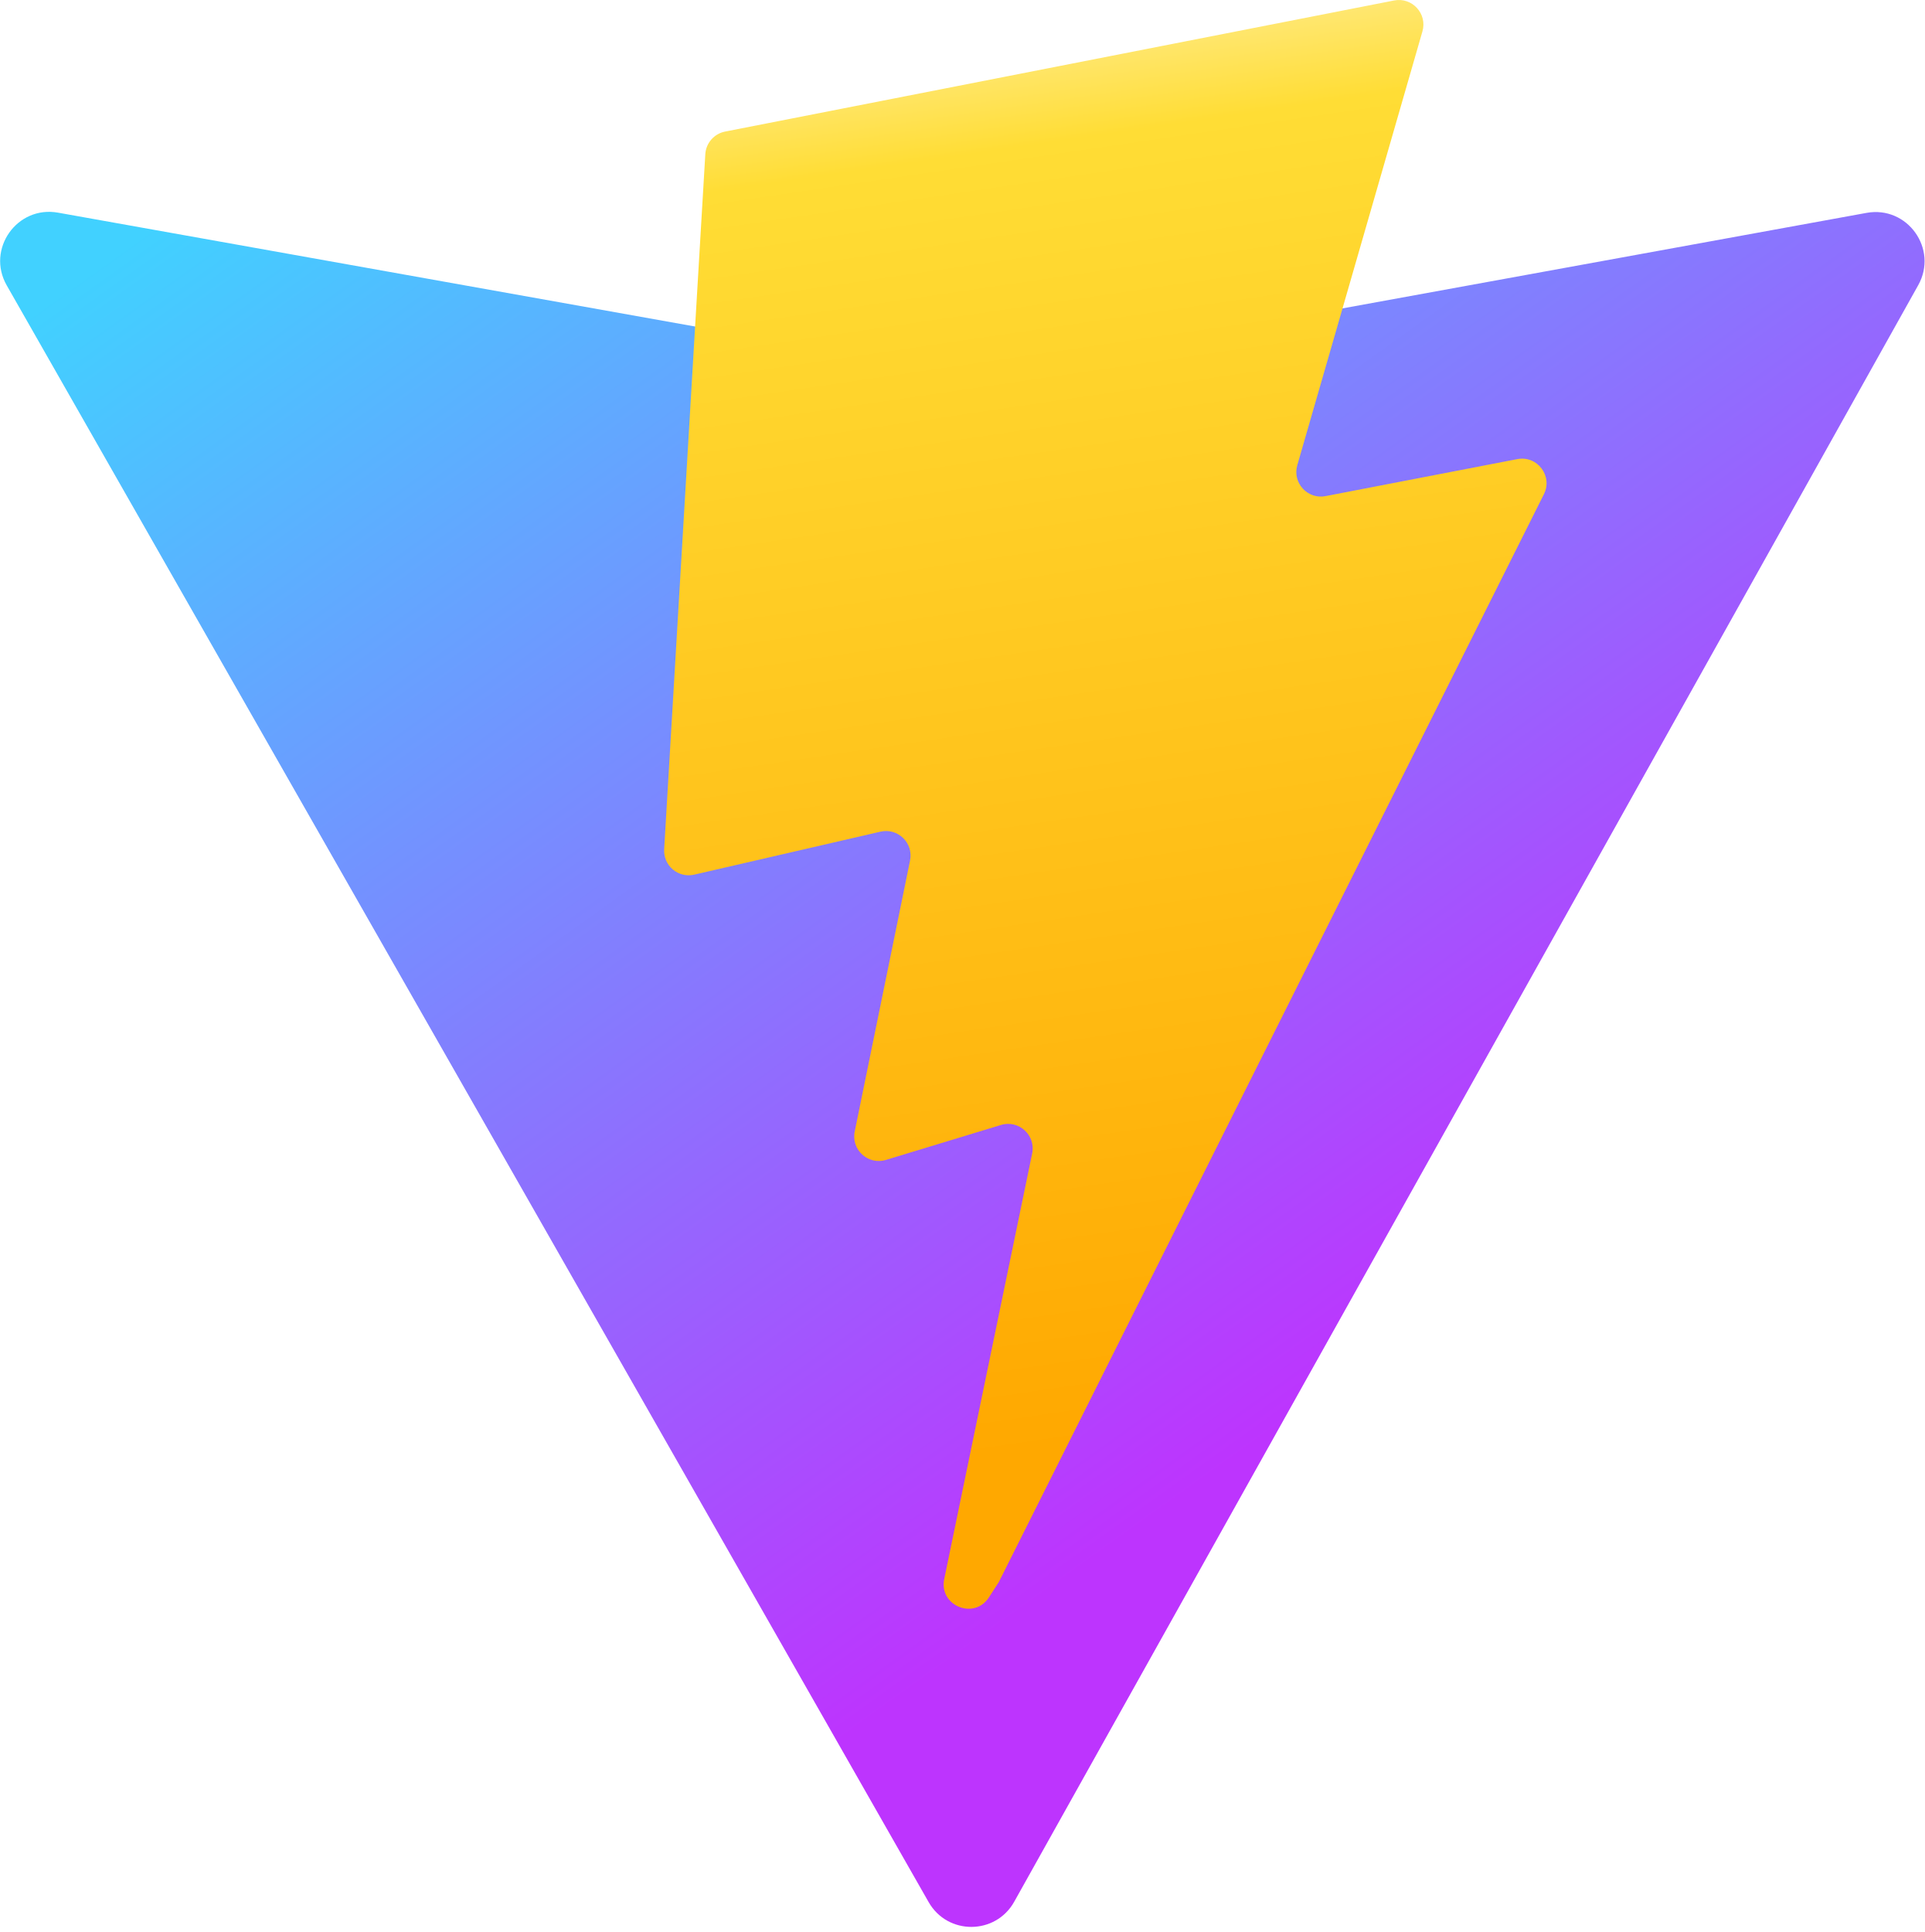
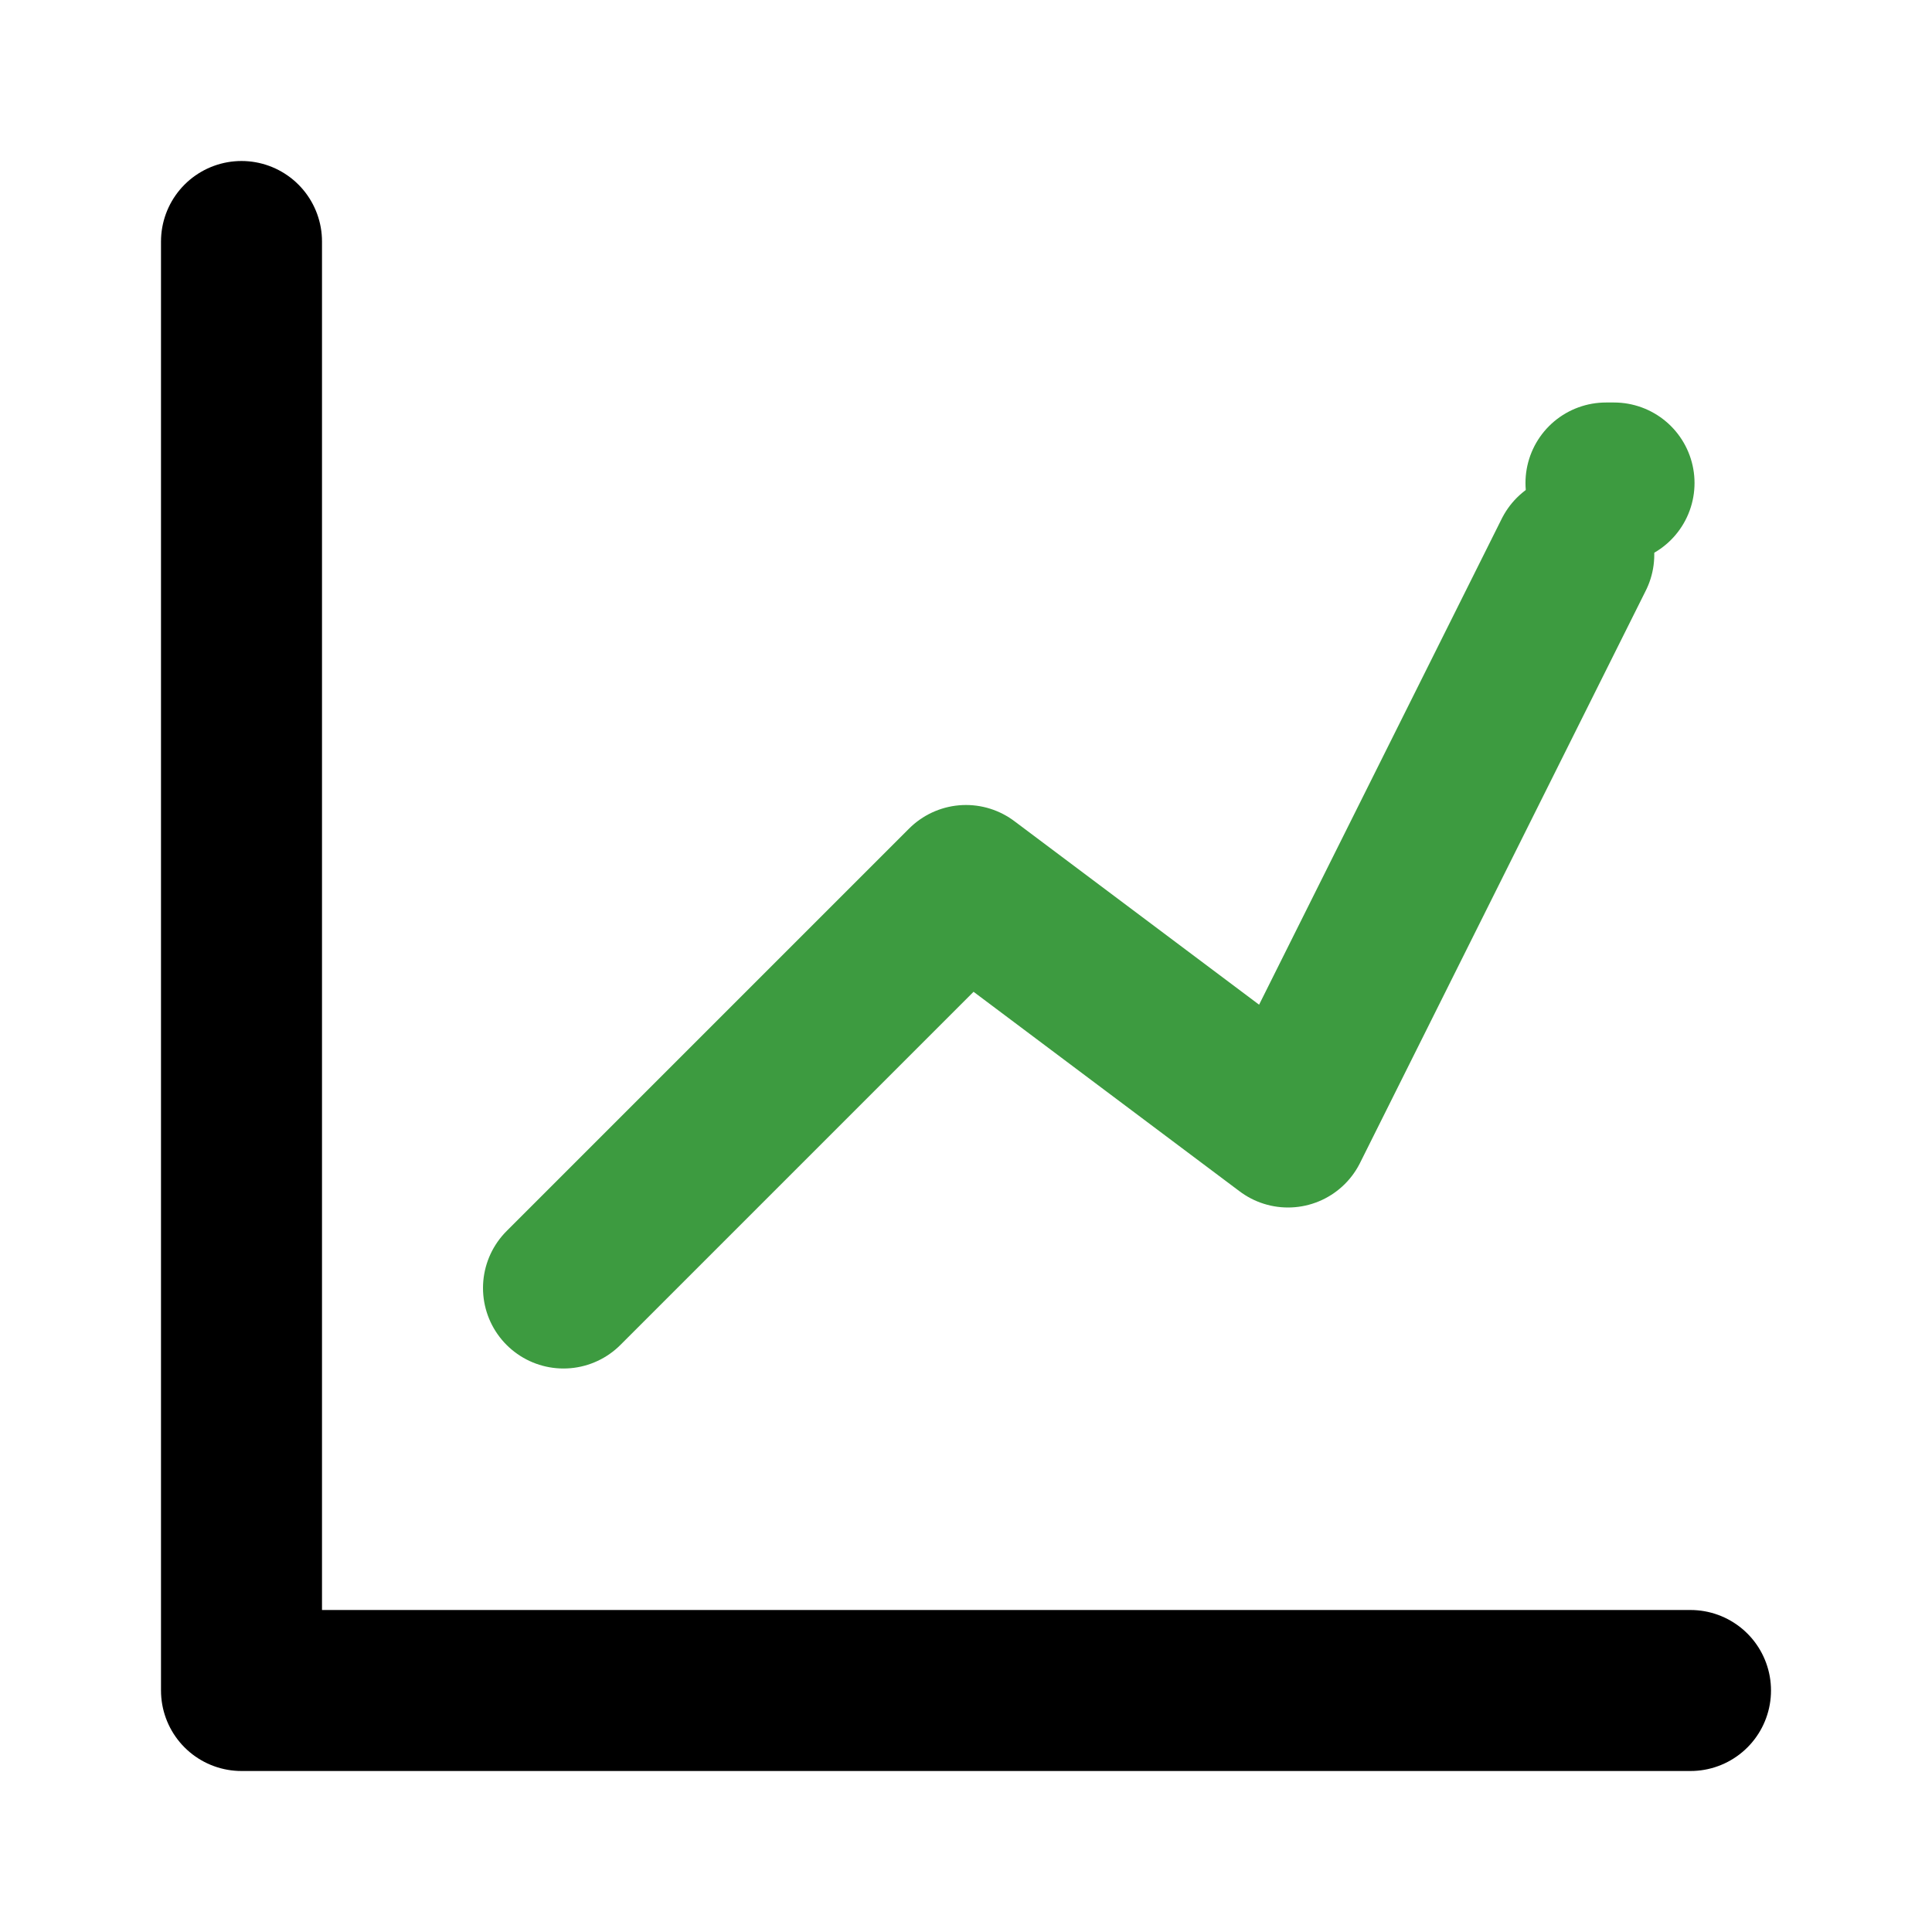
- <svg xmlns="http://www.w3.org/2000/svg" aria-hidden="true" role="img" class="iconify iconify--logos" width="31.88" height="32" preserveAspectRatio="xMidYMid meet" viewBox="0 0 256 257">
-   <defs>
-     <linearGradient id="IconifyId1813088fe1fbc01fb466" x1="-.828%" x2="57.636%" y1="7.652%" y2="78.411%">
-       <stop offset="0%" stop-color="#41D1FF" />
-       <stop offset="100%" stop-color="#BD34FE" />
-     </linearGradient>
-     <linearGradient id="IconifyId1813088fe1fbc01fb467" x1="43.376%" x2="50.316%" y1="2.242%" y2="89.03%">
-       <stop offset="0%" stop-color="#FFEA83" />
-       <stop offset="8.333%" stop-color="#FFDD35" />
-       <stop offset="100%" stop-color="#FFA800" />
-     </linearGradient>
-   </defs>
-   <path fill="url(#IconifyId1813088fe1fbc01fb466)" d="M255.153 37.938L134.897 252.976c-2.483 4.44-8.862 4.466-11.382.048L.875 37.958c-2.746-4.814 1.371-10.646 6.827-9.67l120.385 21.517a6.537 6.537 0 0 0 2.322-.004l117.867-21.483c5.438-.991 9.574 4.796 6.877 9.62Z" />
-   <path fill="url(#IconifyId1813088fe1fbc01fb467)" d="M185.432.063L96.44 17.501a3.268 3.268 0 0 0-2.634 3.014l-5.474 92.456a3.268 3.268 0 0 0 3.997 3.378l24.777-5.718c2.318-.535 4.413 1.507 3.936 3.838l-7.361 36.047c-.495 2.426 1.782 4.5 4.151 3.78l15.304-4.649c2.372-.72 4.652 1.36 4.15 3.788l-11.698 56.621c-.732 3.542 3.979 5.473 5.943 2.437l1.313-2.028l72.516-144.72c1.215-2.423-.88-5.186-3.54-4.672l-25.505 4.922c-2.396.462-4.435-1.77-3.759-4.114l16.646-57.705c.677-2.35-1.37-4.583-3.769-4.113Z" />
+ <svg xmlns="http://www.w3.org/2000/svg" fill="#000000" width="64px" height="64px" viewBox="0 0 24 24" id="chart-line-alt-1" data-name="Line Color" class="icon line-color">
+   <g id="SVGRepo_bgCarrier" stroke-width="0" />
+   <g id="SVGRepo_tracerCarrier" stroke-linecap="round" stroke-linejoin="round" />
+   <g id="SVGRepo_iconCarrier">
+     <polyline id="secondary" points="7 16 12 11 16 14 19.55 6.89" style="fill: none; stroke: #3d9b40; stroke-linecap: round; stroke-linejoin: round; stroke-width: 2;" />
+     <line id="secondary-upstroke" x1="19.95" y1="6" x2="20.05" y2="6" style="fill: none; stroke: #3d9b40; stroke-linecap: round; stroke-linejoin: round; stroke-width: 2;" />
+     <polyline id="primary" points="3 3 3 21 21 21" style="fill: none; stroke: #000000; stroke-linecap: round; stroke-linejoin: round; stroke-width: 2;" />
+   </g>
</svg>
